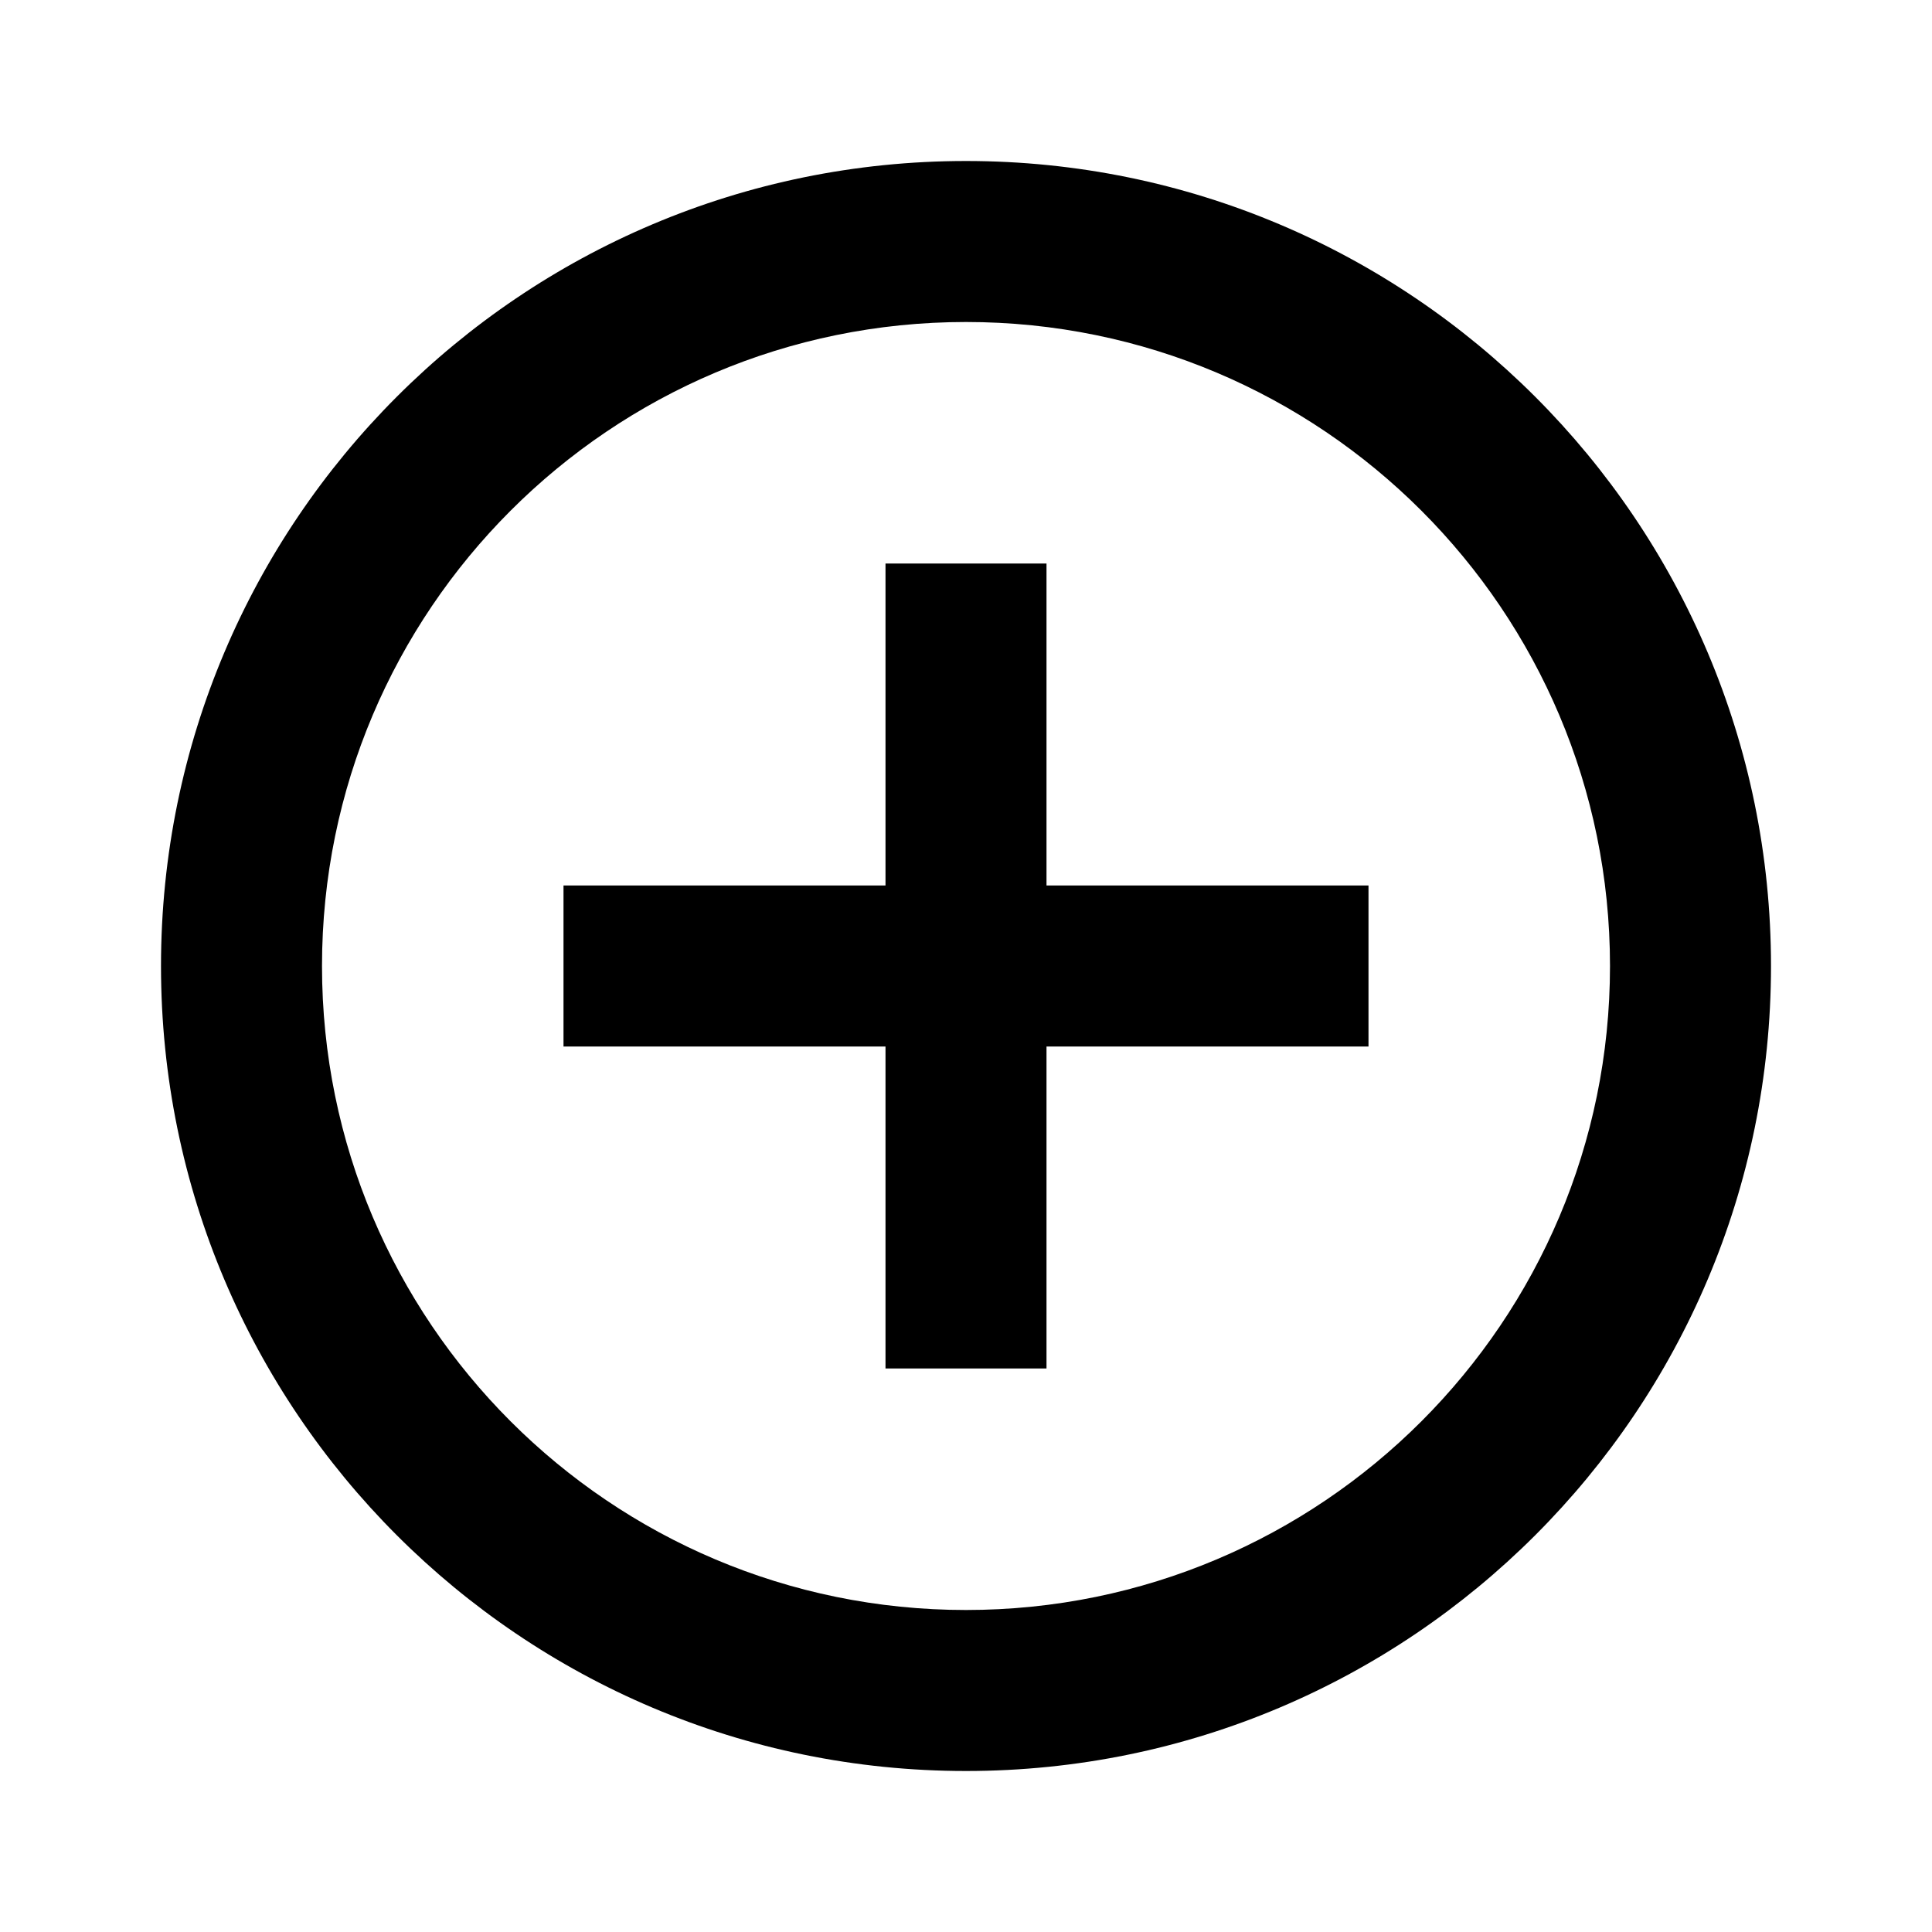
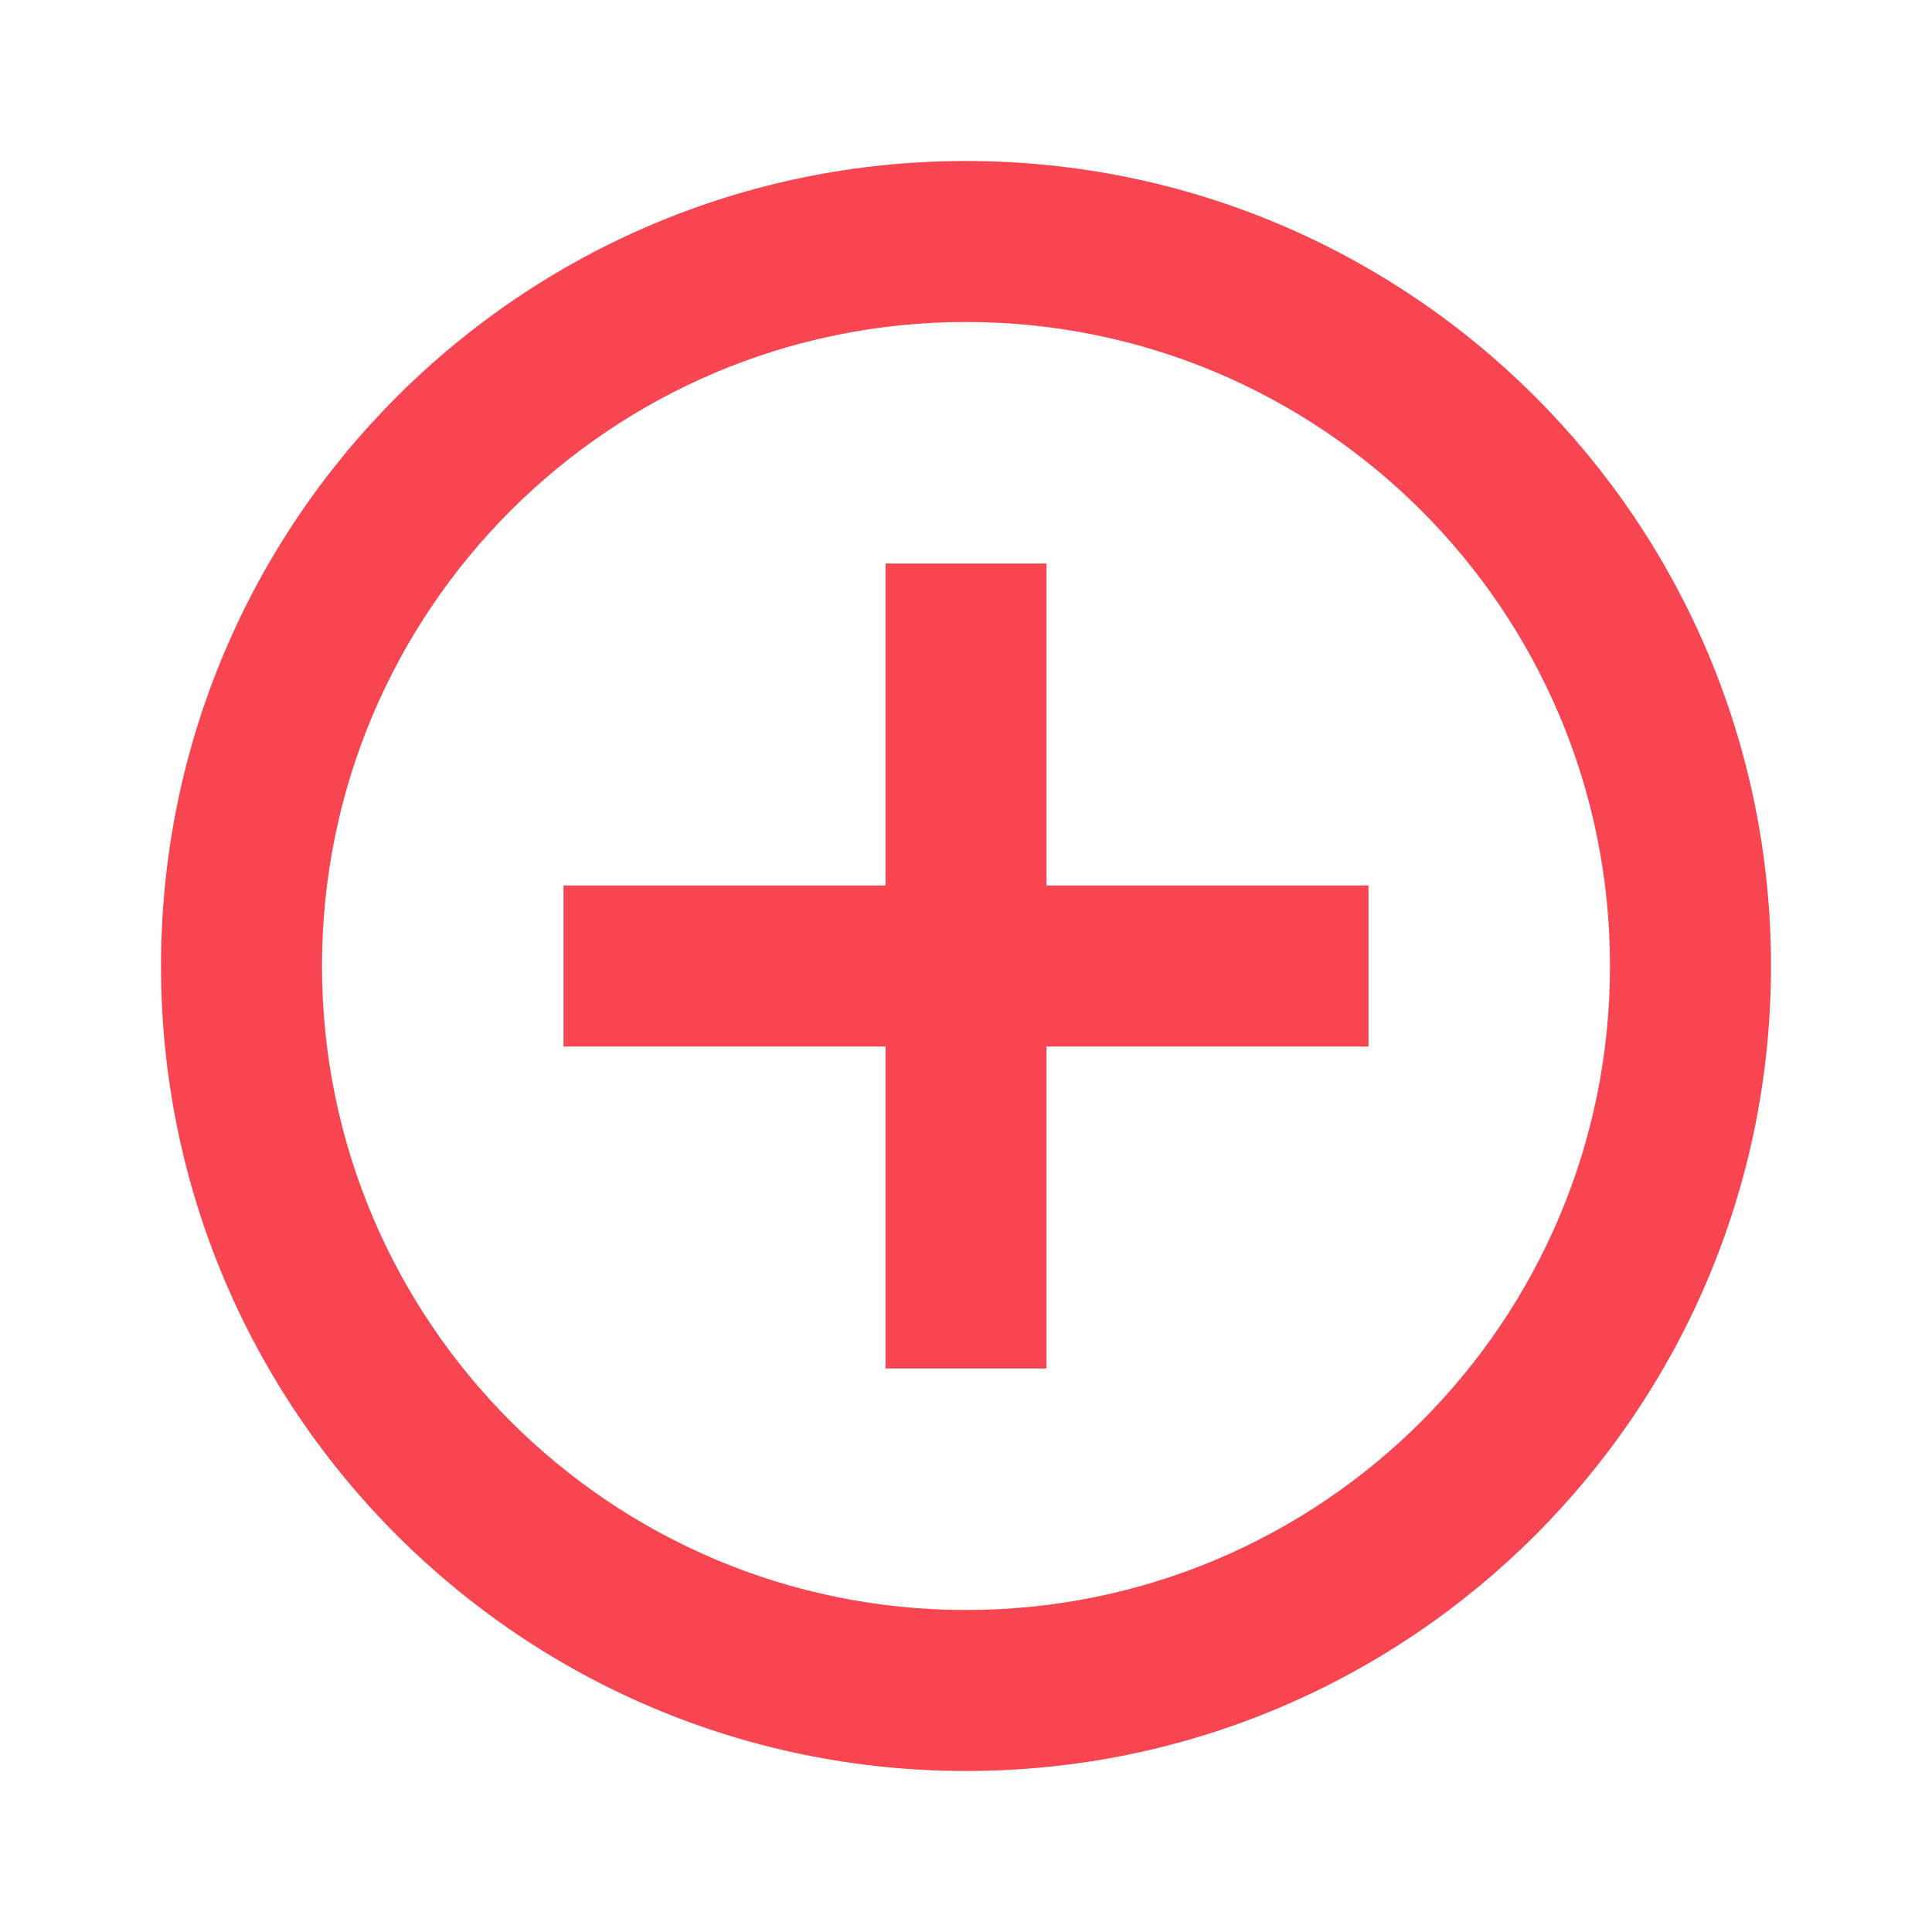
<svg xmlns="http://www.w3.org/2000/svg" preserveAspectRatio="none" overflow="visible" style="display: block;" width="24" height="24" viewBox="0 0 24 24" fill="none">
  <g id="Frame">
-     <path id="Vector" d="M11 11V7H13V11H17V13H13V17H11V13H7V11H11ZM12 22C6.477 22 2 17.523 2 12C2 6.477 6.477 2 12 2C17.523 2 22 6.477 22 12C22 17.523 17.523 22 12 22ZM12 20C16.418 20 20 16.418 20 12C20 7.582 16.418 4 12 4C7.582 4 4 7.582 4 12C4 16.418 7.582 20 12 20Z" fill="black" />
+     <path id="Vector" d="M11 11V7H13V11H17V13H13V17H11V13H7V11H11ZM12 22C6.477 22 2 17.523 2 12C2 6.477 6.477 2 12 2C17.523 2 22 6.477 22 12C22 17.523 17.523 22 12 22ZM12 20C16.418 20 20 16.418 20 12C20 7.582 16.418 4 12 4C7.582 4 4 7.582 4 12C4 16.418 7.582 20 12 20Z" fill="#F74651" />
  </g>
</svg>
